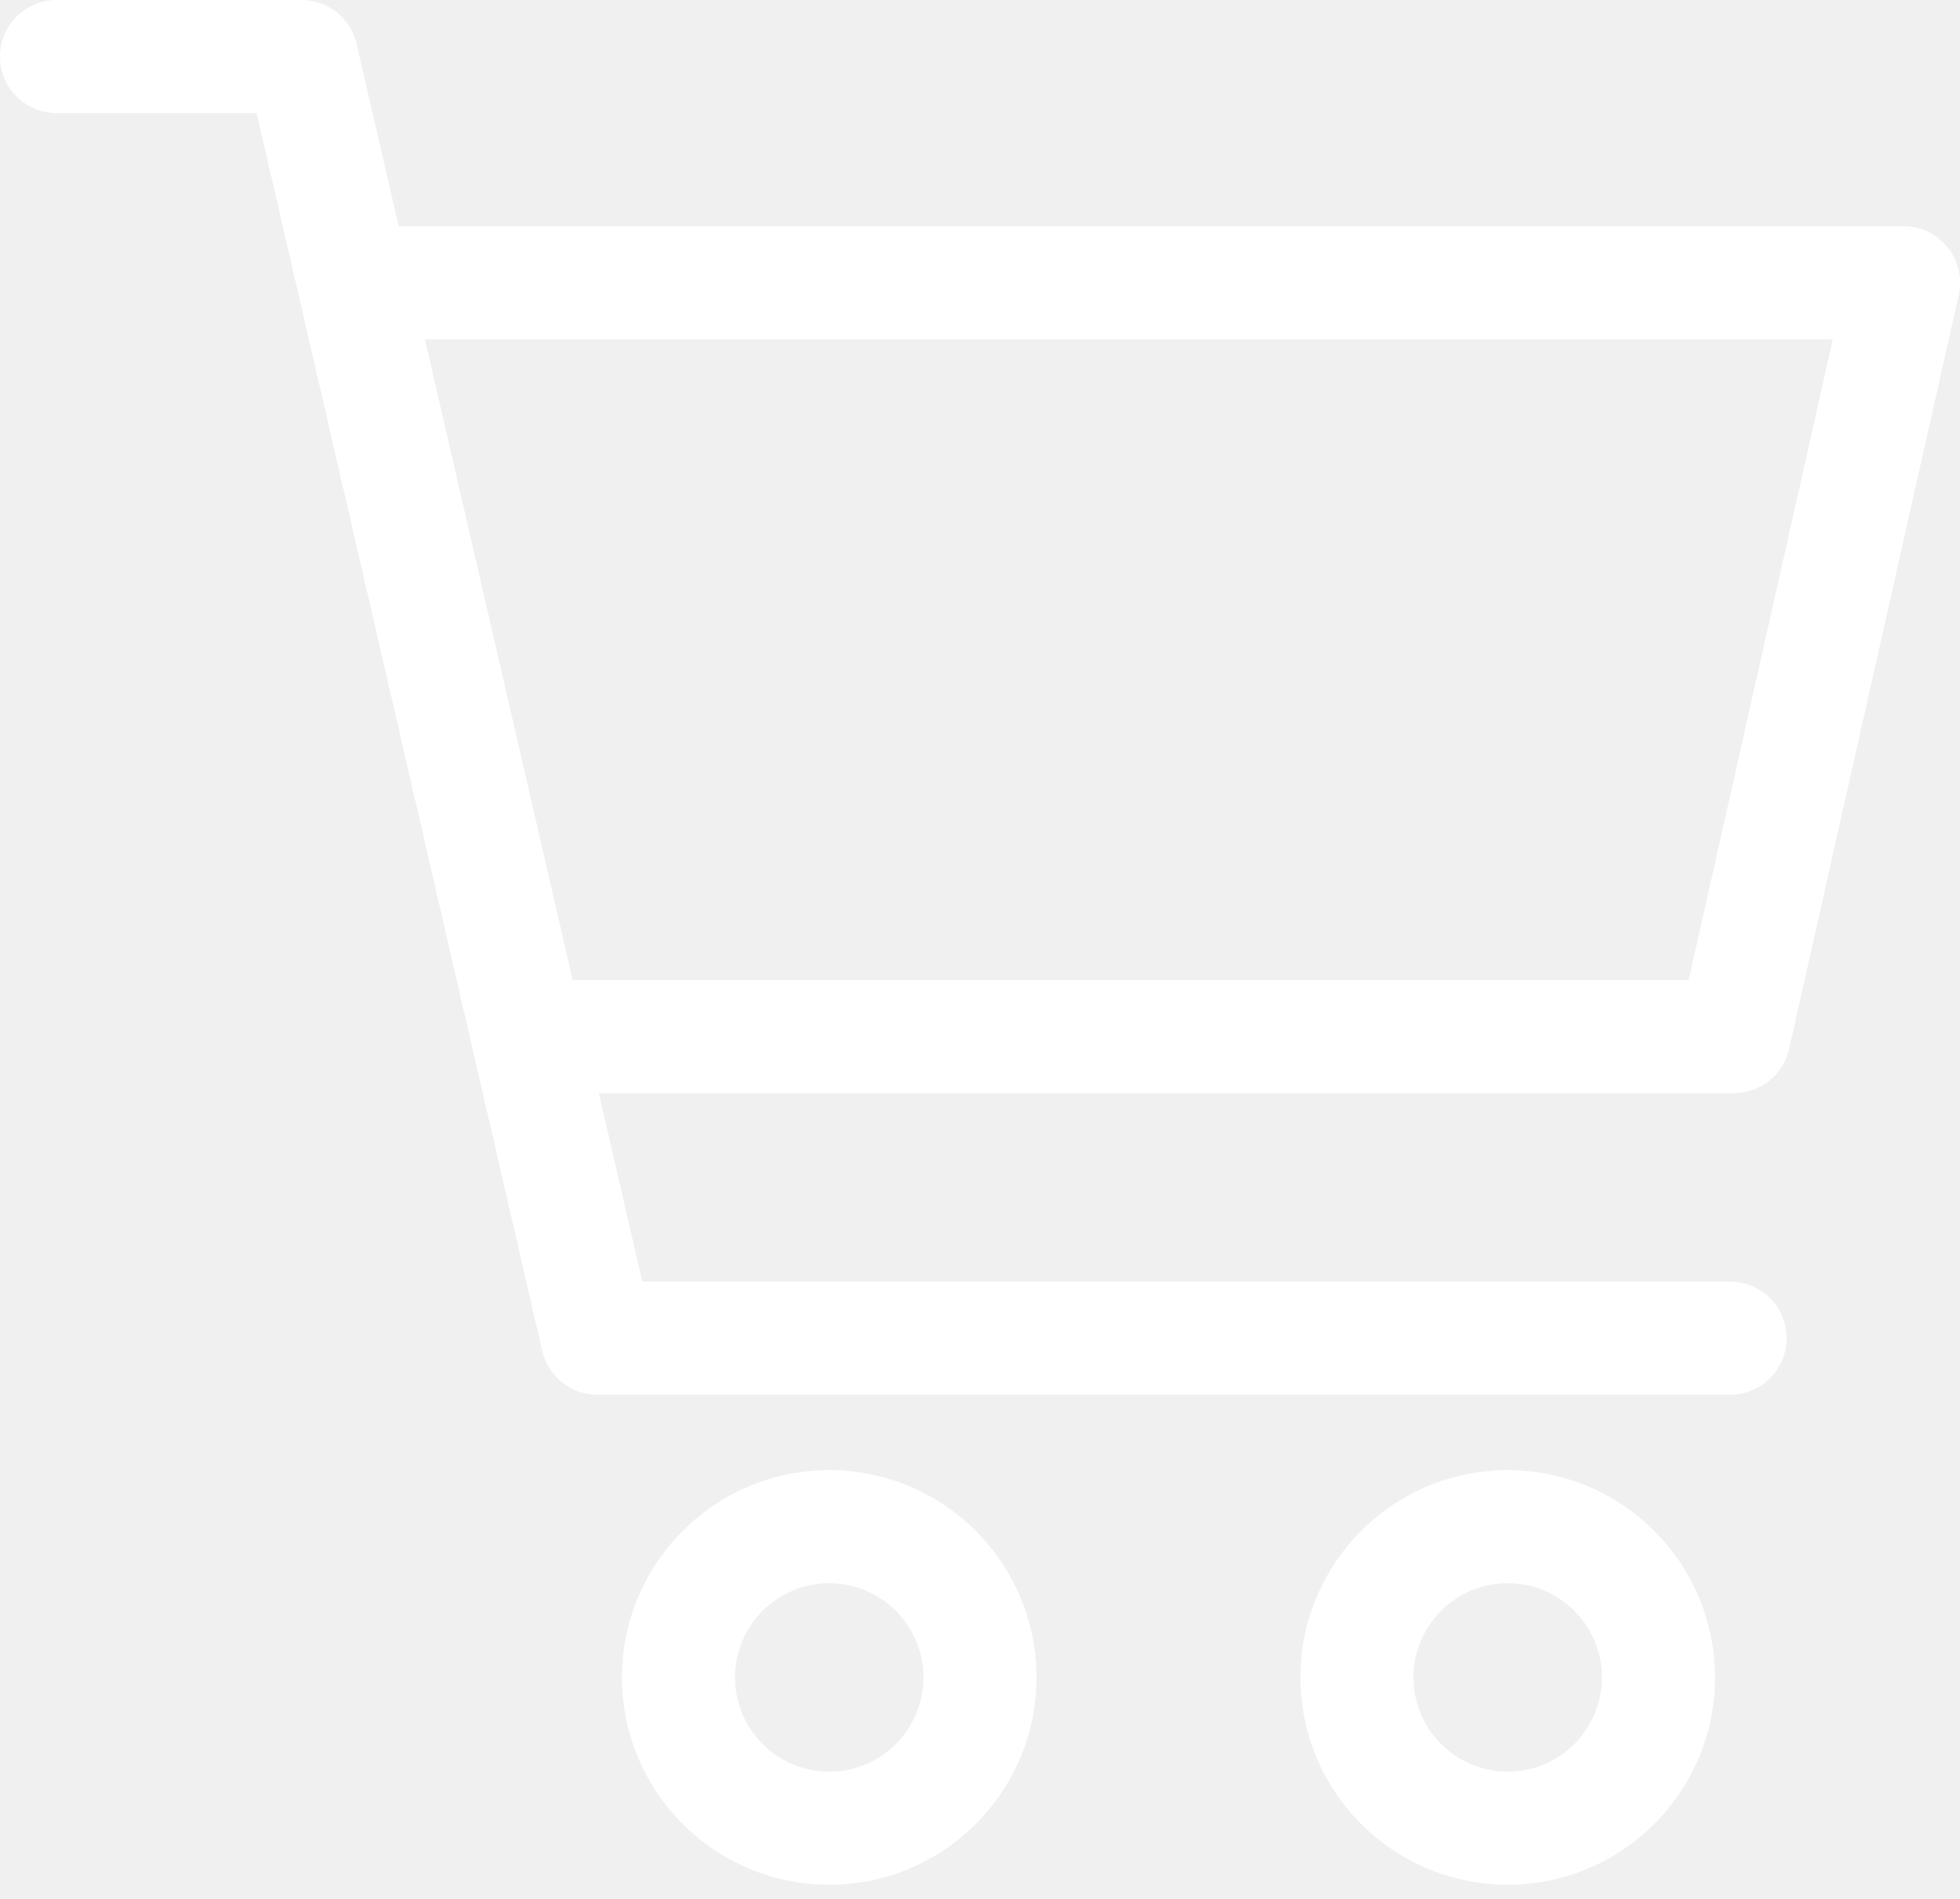
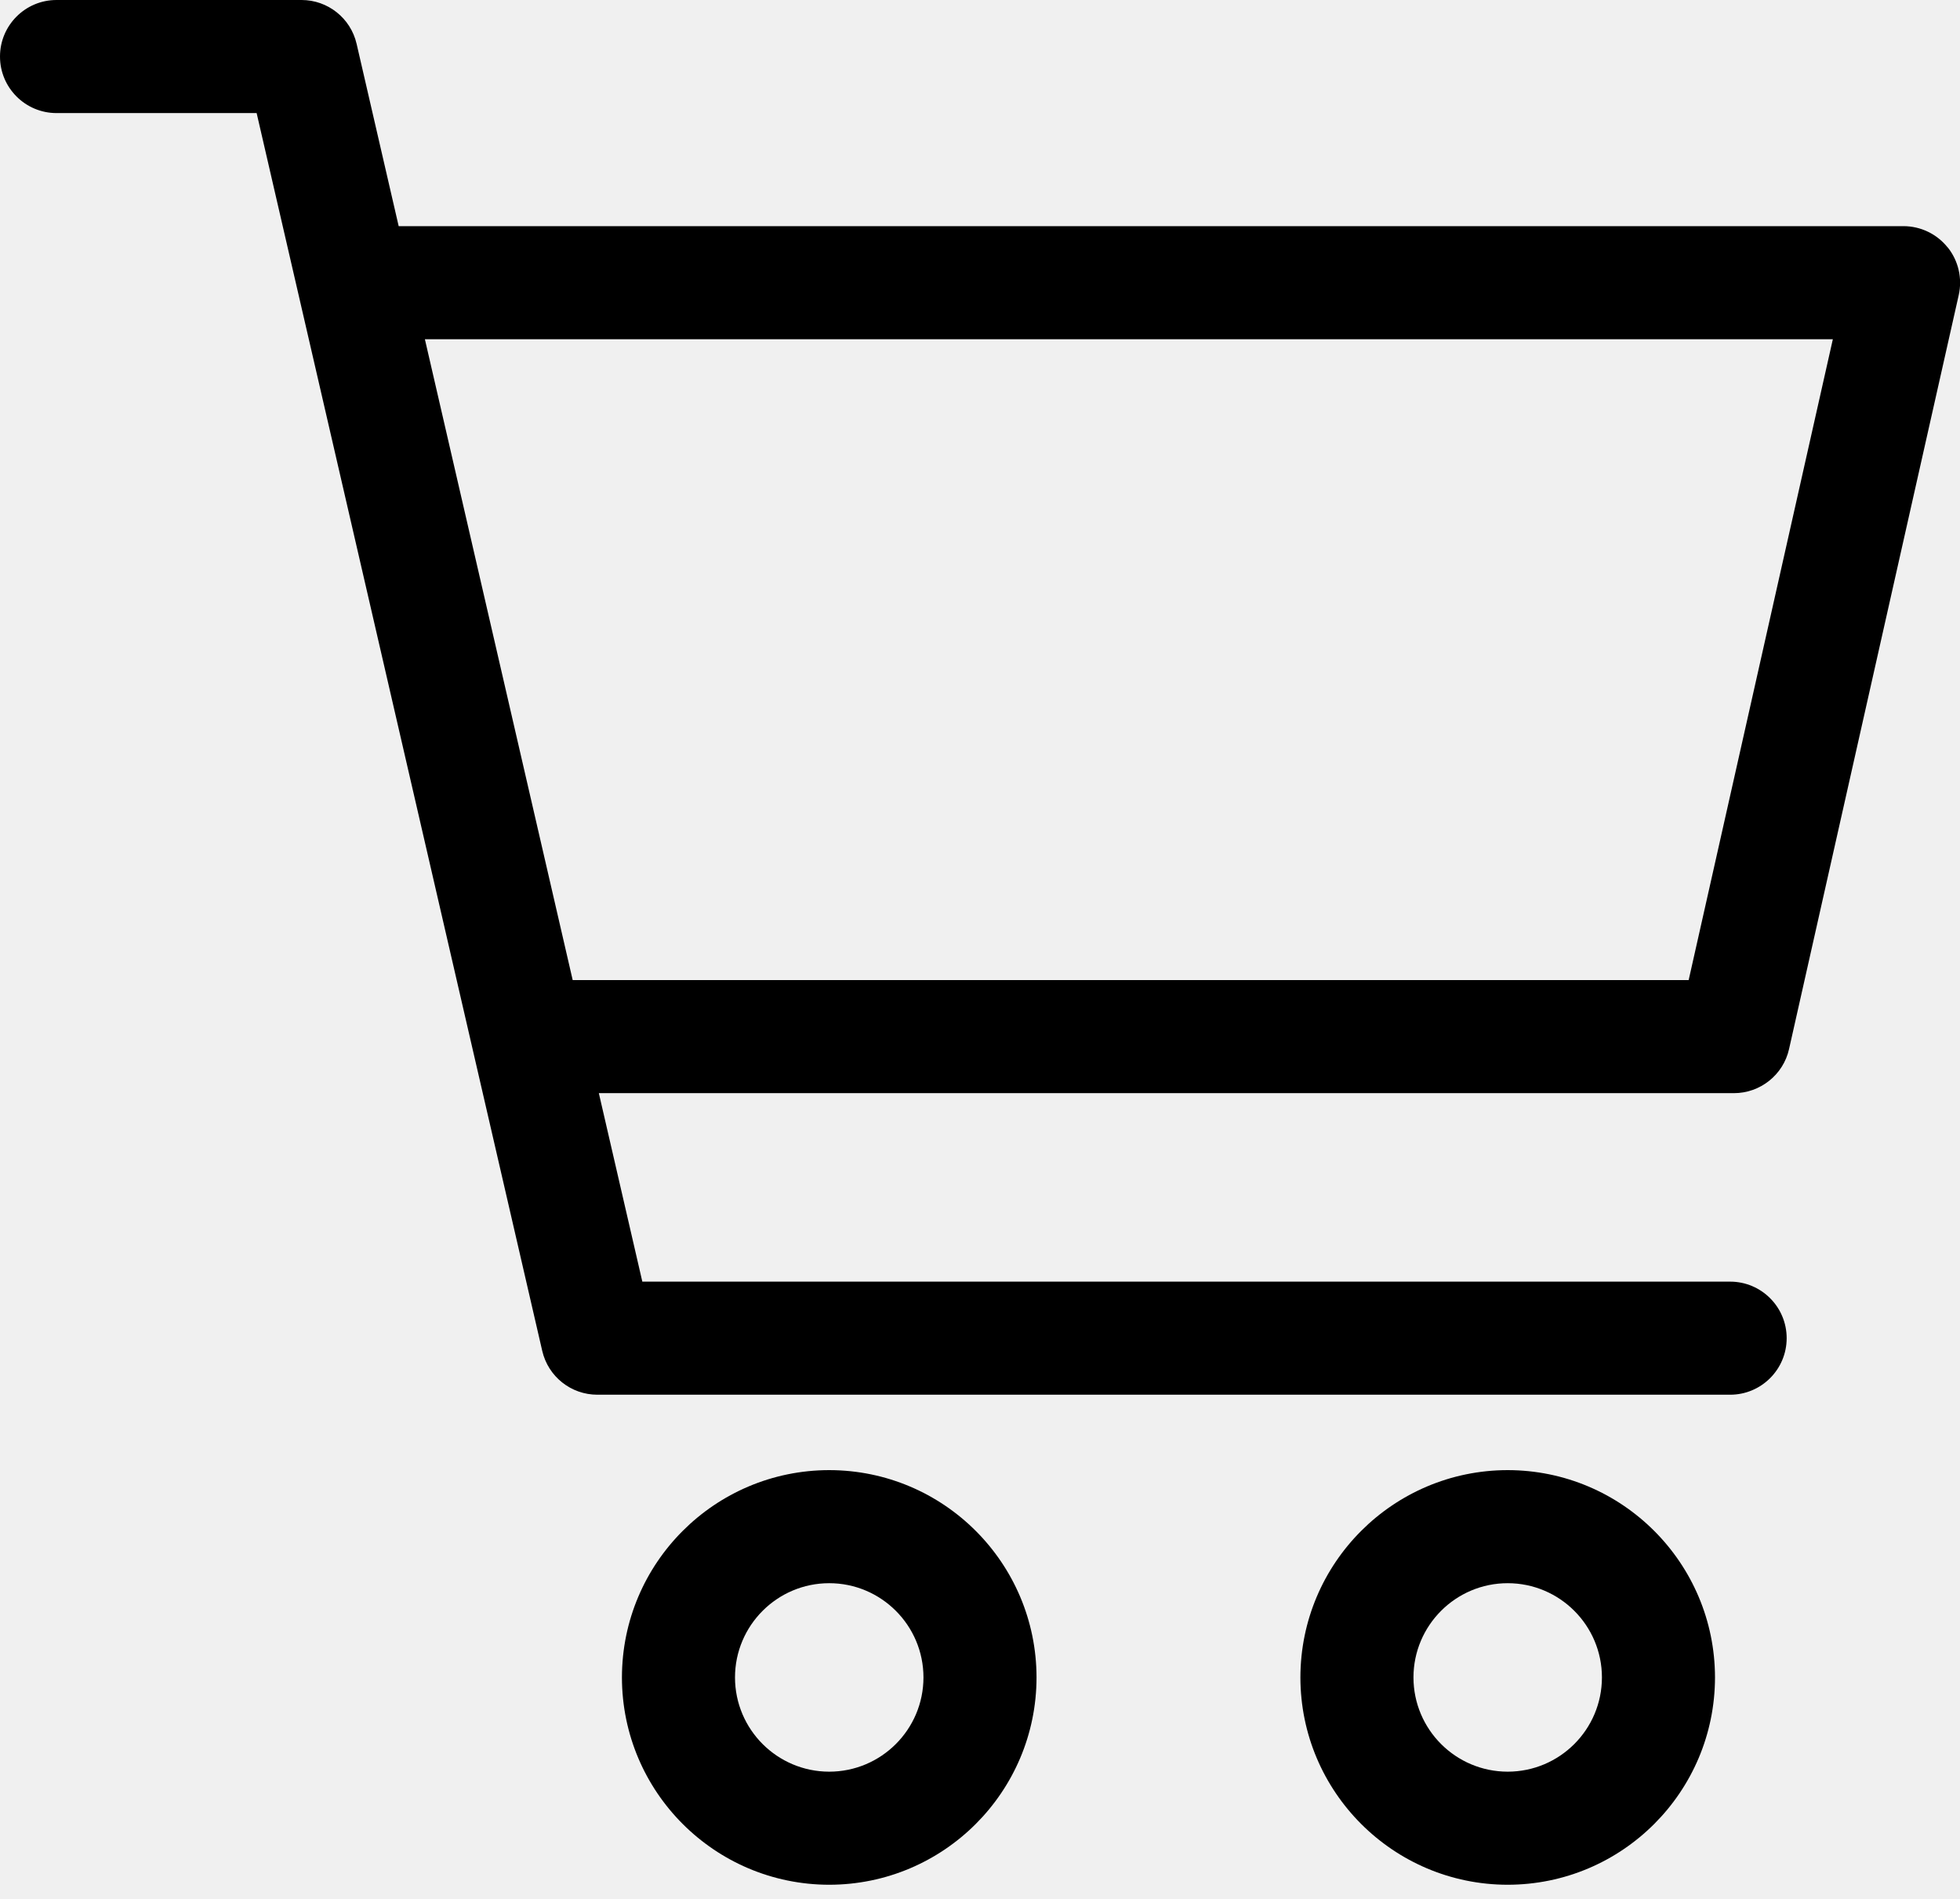
- <svg xmlns="http://www.w3.org/2000/svg" width="32" height="31" fill="none">
-   <path d="M31.798 4.039a.923.923 0 00-.721-.347H6.509L5.822.715A.923.923 0 004.923 0h-4a.923.923 0 000 1.846H4.19l4.663 20.208c.097.419.47.715.9.715h18.494a.923.923 0 100-1.846h-17.76l-.71-3.077h18.532c.431 0 .806-.3.9-.72l2.77-12.308a.923.923 0 00-.18-.78zM27.569 16H9.35L6.937 5.538h22.987L27.57 16zm-14.031 8a3.388 3.388 0 00-3.384 3.385 3.388 3.388 0 003.384 3.384 3.388 3.388 0 003.385-3.384A3.388 3.388 0 0013.538 24zm0 4.923A1.54 1.54 0 0112 27.385c0-.849.69-1.539 1.538-1.539.849 0 1.539.69 1.539 1.539a1.54 1.54 0 01-1.539 1.538zM24.615 24a3.388 3.388 0 00-3.384 3.385 3.388 3.388 0 003.384 3.384A3.388 3.388 0 0028 27.385 3.388 3.388 0 0024.615 24zm0 4.923a1.54 1.54 0 01-1.538-1.538c0-.849.69-1.539 1.538-1.539.849 0 1.539.69 1.539 1.539a1.54 1.54 0 01-1.539 1.538z" fill="#fff" />
+ <svg xmlns="http://www.w3.org/2000/svg" viewBox="0 0 32 31">
+   <path d="M31.798 4.039a.923.923 0 00-.721-.347H6.509L5.822.715A.923.923 0 004.923 0h-4a.923.923 0 000 1.846H4.19l4.663 20.208c.097.419.47.715.9.715h18.494a.923.923 0 100-1.846h-17.76l-.71-3.077h18.532c.431 0 .806-.3.9-.72l2.77-12.308a.923.923 0 00-.18-.78zM27.569 16H9.35L6.937 5.538h22.987L27.57 16zm-14.031 8a3.388 3.388 0 00-3.384 3.385 3.388 3.388 0 003.384 3.384 3.388 3.388 0 003.385-3.384A3.388 3.388 0 0013.538 24zm0 4.923A1.54 1.54 0 0112 27.385c0-.849.69-1.539 1.538-1.539.849 0 1.539.69 1.539 1.539a1.54 1.54 0 01-1.539 1.538zM24.615 24a3.388 3.388 0 00-3.384 3.385 3.388 3.388 0 003.384 3.384A3.388 3.388 0 0028 27.385 3.388 3.388 0 0024.615 24zm0 4.923a1.54 1.54 0 01-1.538-1.538c0-.849.69-1.539 1.538-1.539.849 0 1.539.69 1.539 1.539a1.54 1.54 0 01-1.539 1.538z" />
</svg>
